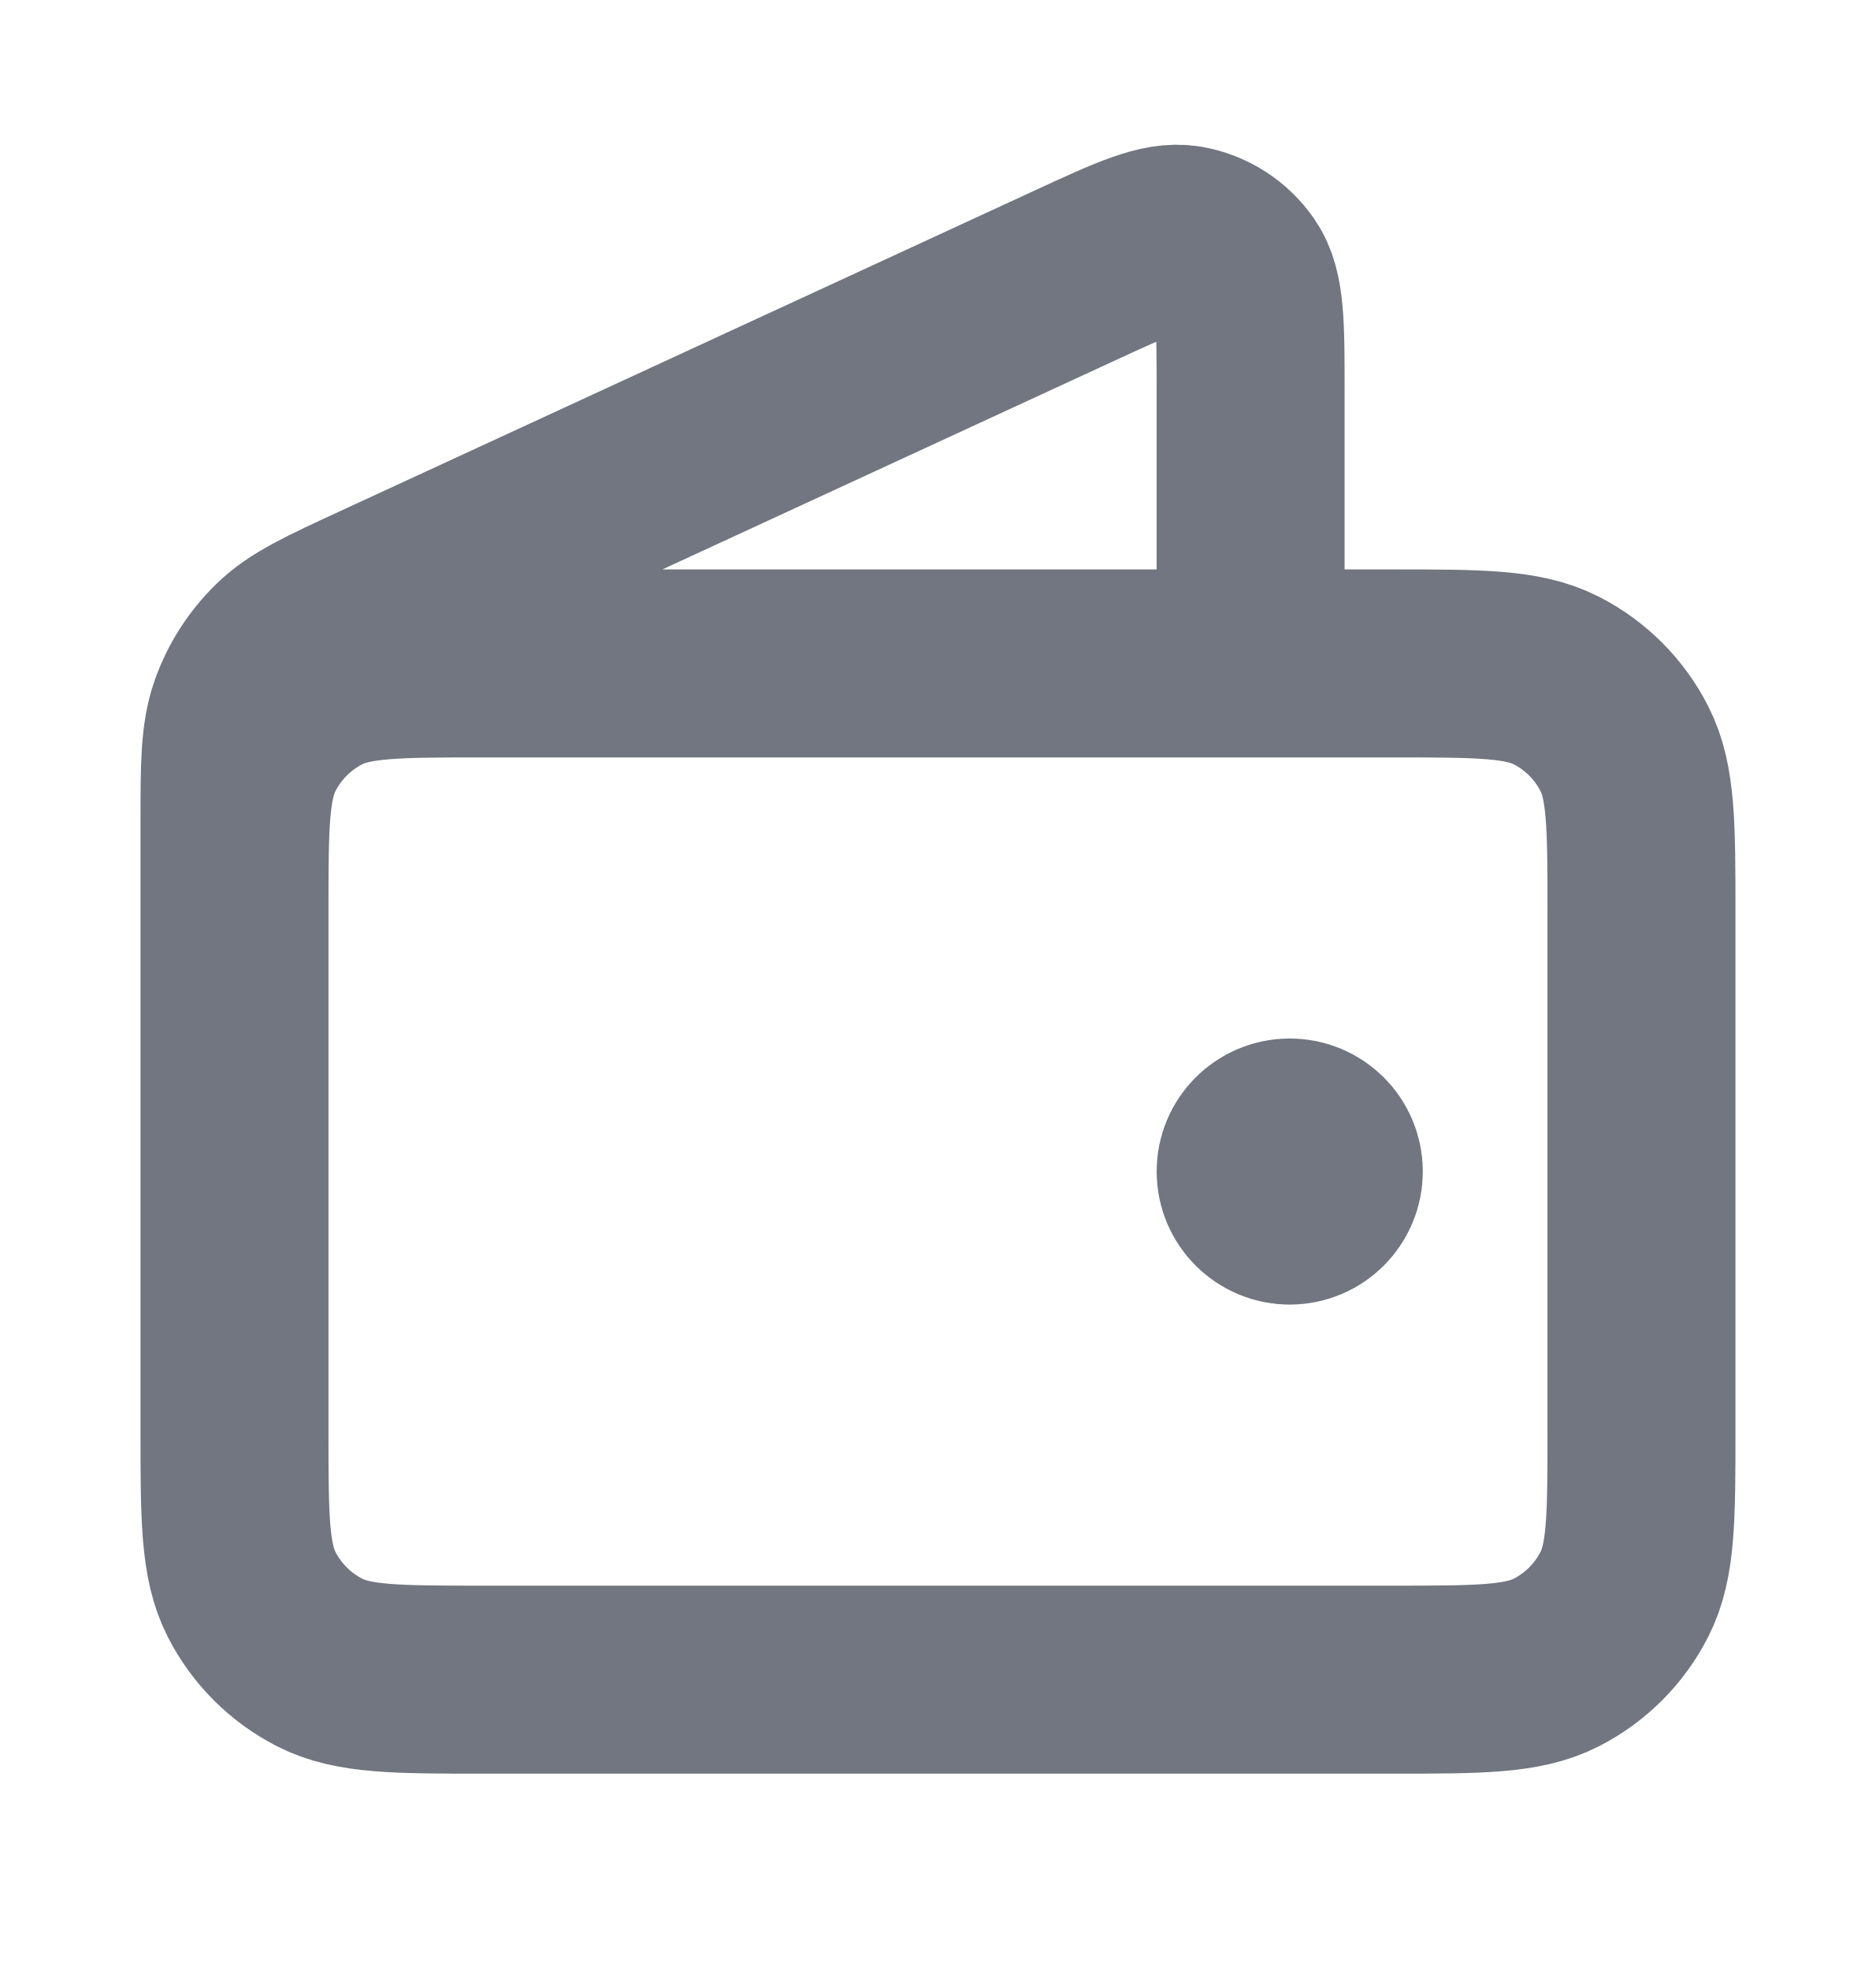
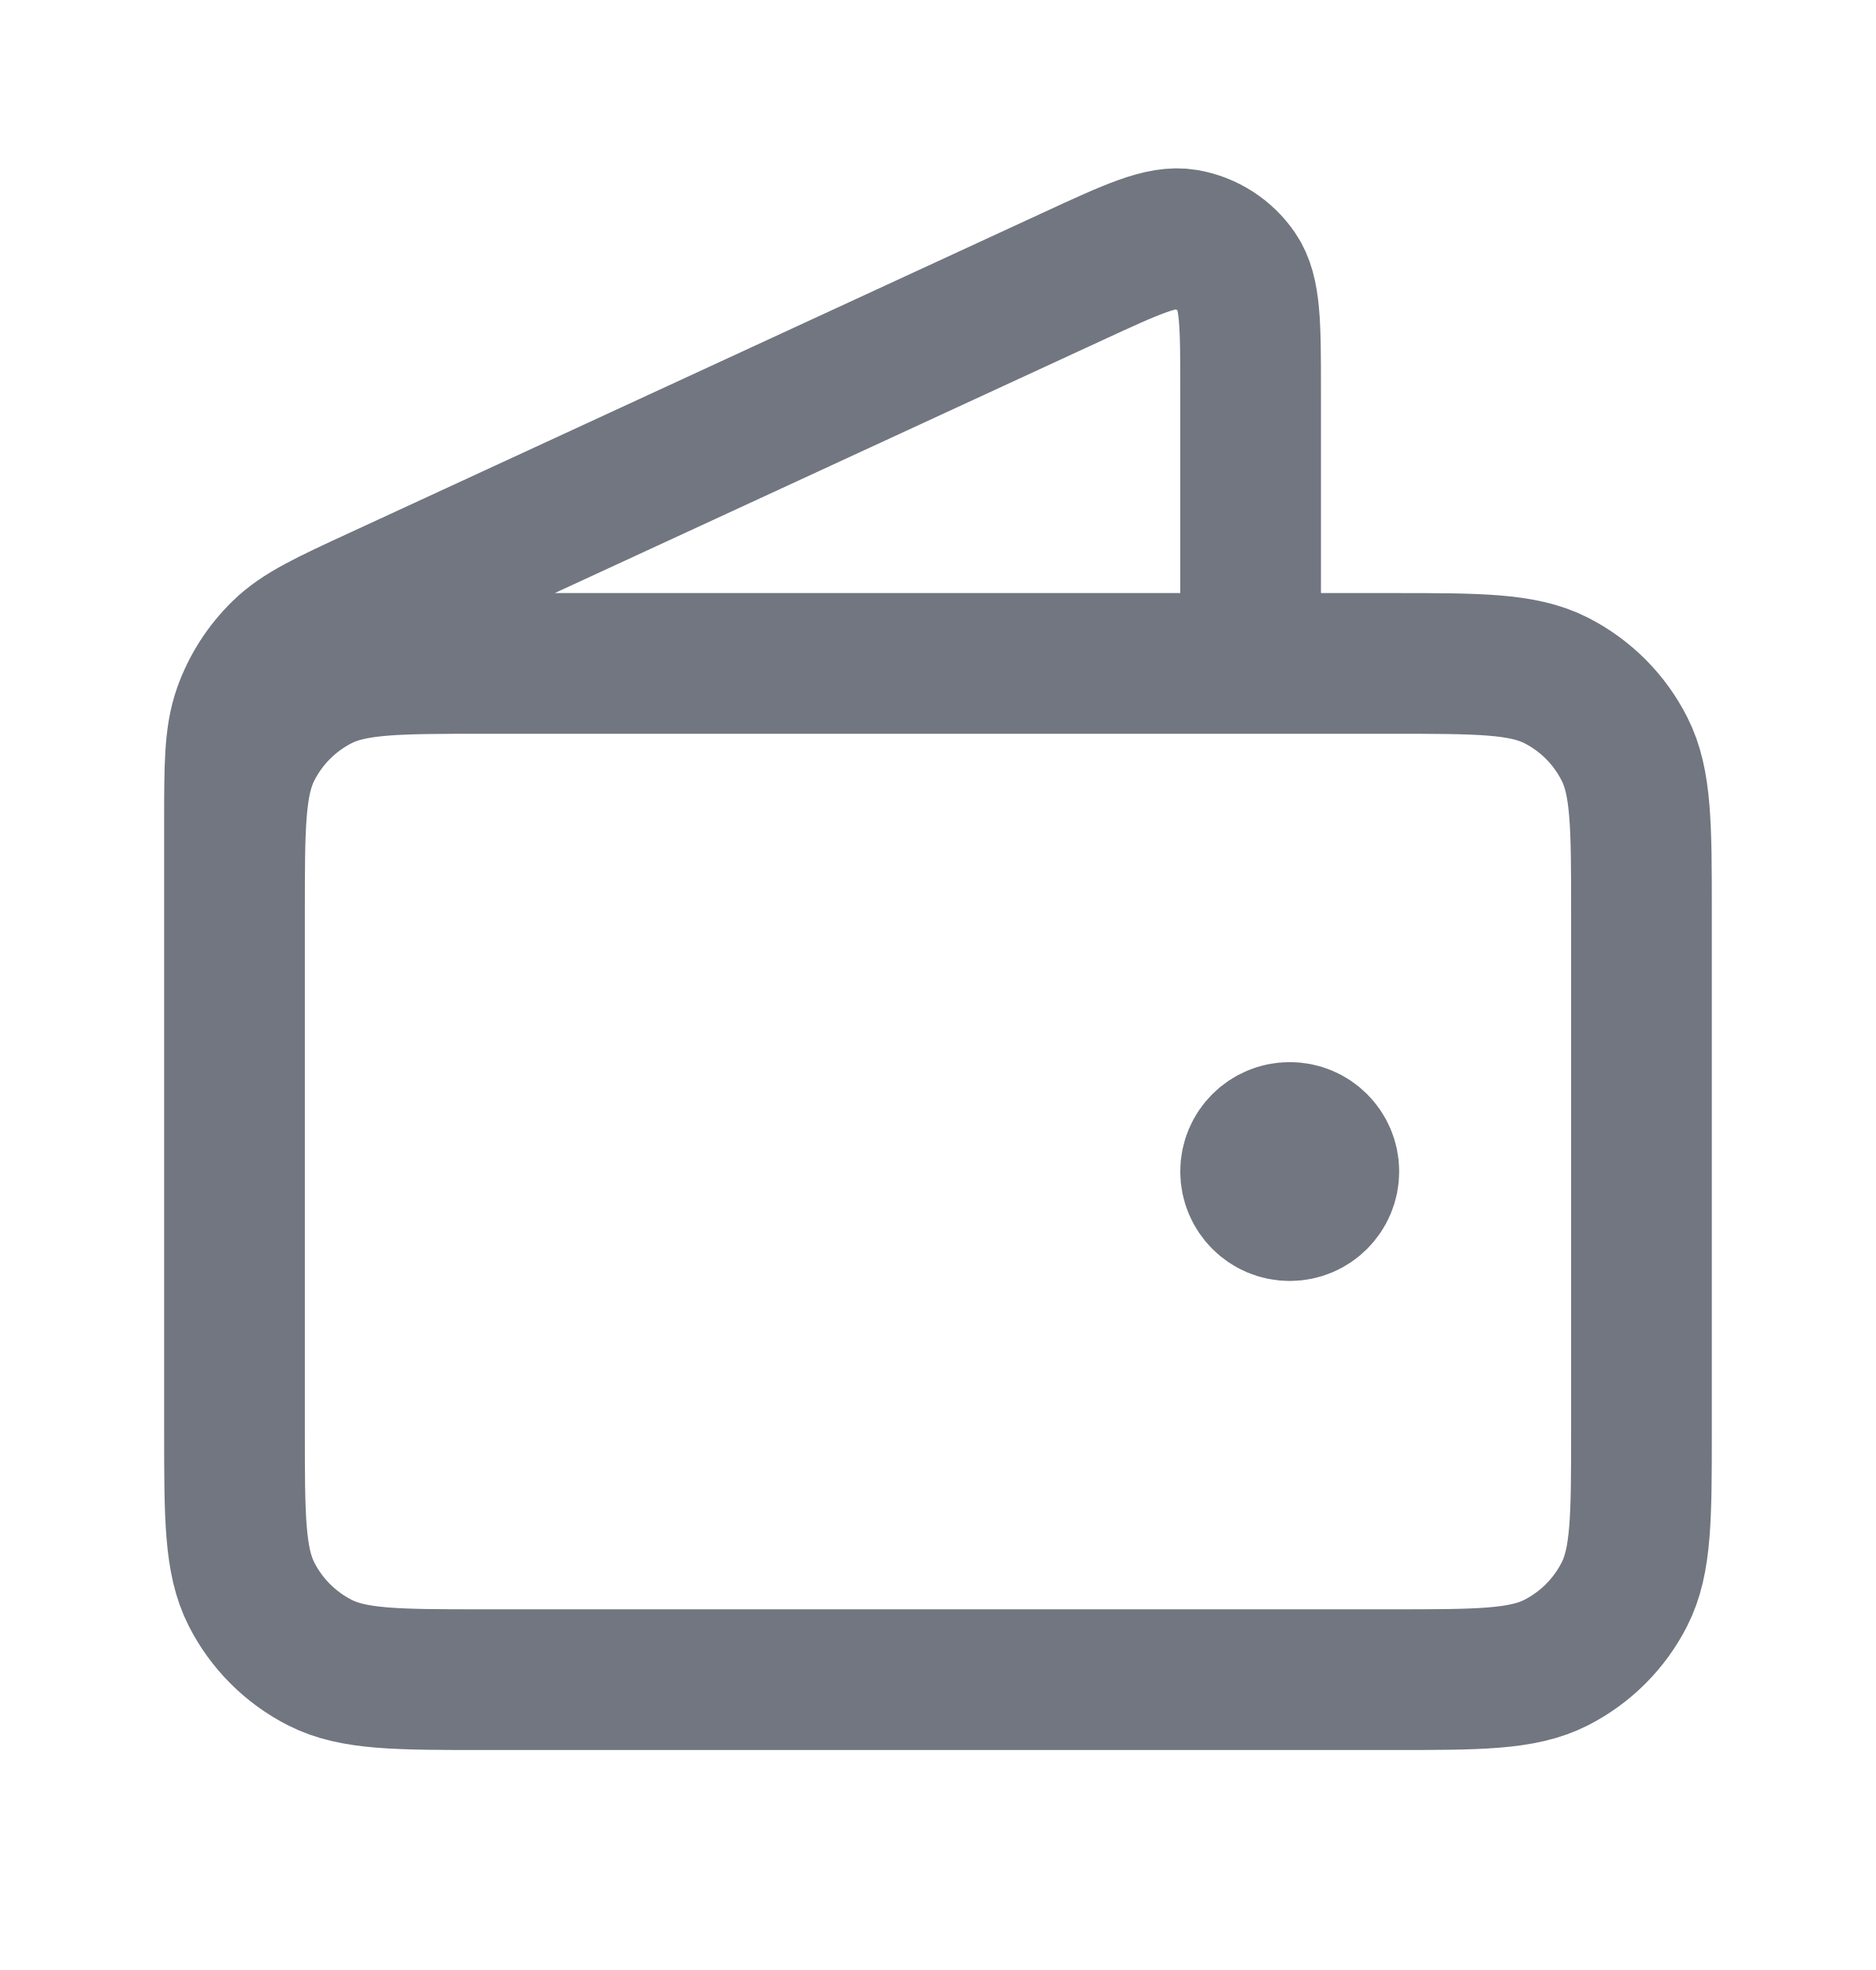
<svg xmlns="http://www.w3.org/2000/svg" width="20" height="21" viewBox="0 0 20 21" fill="none">
-   <path d="M13.333 7.072V4.155C13.333 3.462 13.333 3.116 13.187 2.903C13.06 2.717 12.862 2.59 12.64 2.552C12.385 2.509 12.071 2.654 11.441 2.945L4.049 6.357C3.488 6.616 3.207 6.745 3.002 6.946C2.82 7.124 2.681 7.34 2.596 7.58C2.5 7.851 2.5 8.16 2.5 8.778V12.905M13.75 12.488H13.758M2.5 9.738L2.5 15.238C2.5 16.172 2.5 16.638 2.682 16.995C2.841 17.308 3.096 17.563 3.41 17.723C3.767 17.905 4.233 17.905 5.167 17.905H14.833C15.767 17.905 16.233 17.905 16.59 17.723C16.904 17.563 17.159 17.308 17.318 16.995C17.5 16.638 17.5 16.172 17.5 15.238V9.738C17.5 8.805 17.5 8.338 17.318 7.982C17.159 7.668 16.904 7.413 16.59 7.253C16.233 7.072 15.767 7.072 14.833 7.072L5.167 7.072C4.233 7.072 3.767 7.072 3.41 7.253C3.096 7.413 2.841 7.668 2.682 7.982C2.5 8.338 2.5 8.805 2.5 9.738ZM14.167 12.488C14.167 12.718 13.98 12.905 13.75 12.905C13.52 12.905 13.333 12.718 13.333 12.488C13.333 12.258 13.52 12.072 13.75 12.072C13.98 12.072 14.167 12.258 14.167 12.488Z" stroke="#717680" stroke-width="2.004" stroke-linecap="round" stroke-linejoin="round" />
+   <path d="M13.333 7.072V4.155C13.333 3.462 13.333 3.116 13.187 2.903C13.06 2.717 12.862 2.59 12.64 2.552C12.385 2.509 12.071 2.654 11.441 2.945L4.049 6.357C3.488 6.616 3.207 6.745 3.002 6.946C2.82 7.124 2.681 7.34 2.596 7.58C2.5 7.851 2.5 8.16 2.5 8.778V12.905M13.75 12.488H13.758M2.5 9.738L2.5 15.238C2.5 16.172 2.5 16.638 2.682 16.995C2.841 17.308 3.096 17.563 3.41 17.723C3.767 17.905 4.233 17.905 5.167 17.905H14.833C15.767 17.905 16.233 17.905 16.59 17.723C16.904 17.563 17.159 17.308 17.318 16.995C17.5 16.638 17.5 16.172 17.5 15.238V9.738C17.5 8.805 17.5 8.338 17.318 7.982C17.159 7.668 16.904 7.413 16.59 7.253C16.233 7.072 15.767 7.072 14.833 7.072L5.167 7.072C4.233 7.072 3.767 7.072 3.41 7.253C3.096 7.413 2.841 7.668 2.682 7.982C2.5 8.338 2.5 8.805 2.5 9.738ZM14.167 12.488C14.167 12.718 13.98 12.905 13.75 12.905C13.52 12.905 13.333 12.718 13.333 12.488C13.333 12.258 13.52 12.072 13.75 12.072C13.98 12.072 14.167 12.258 14.167 12.488Z" stroke="#717680" stroke-width="1.5" stroke-linecap="round" stroke-linejoin="round" />
</svg>
